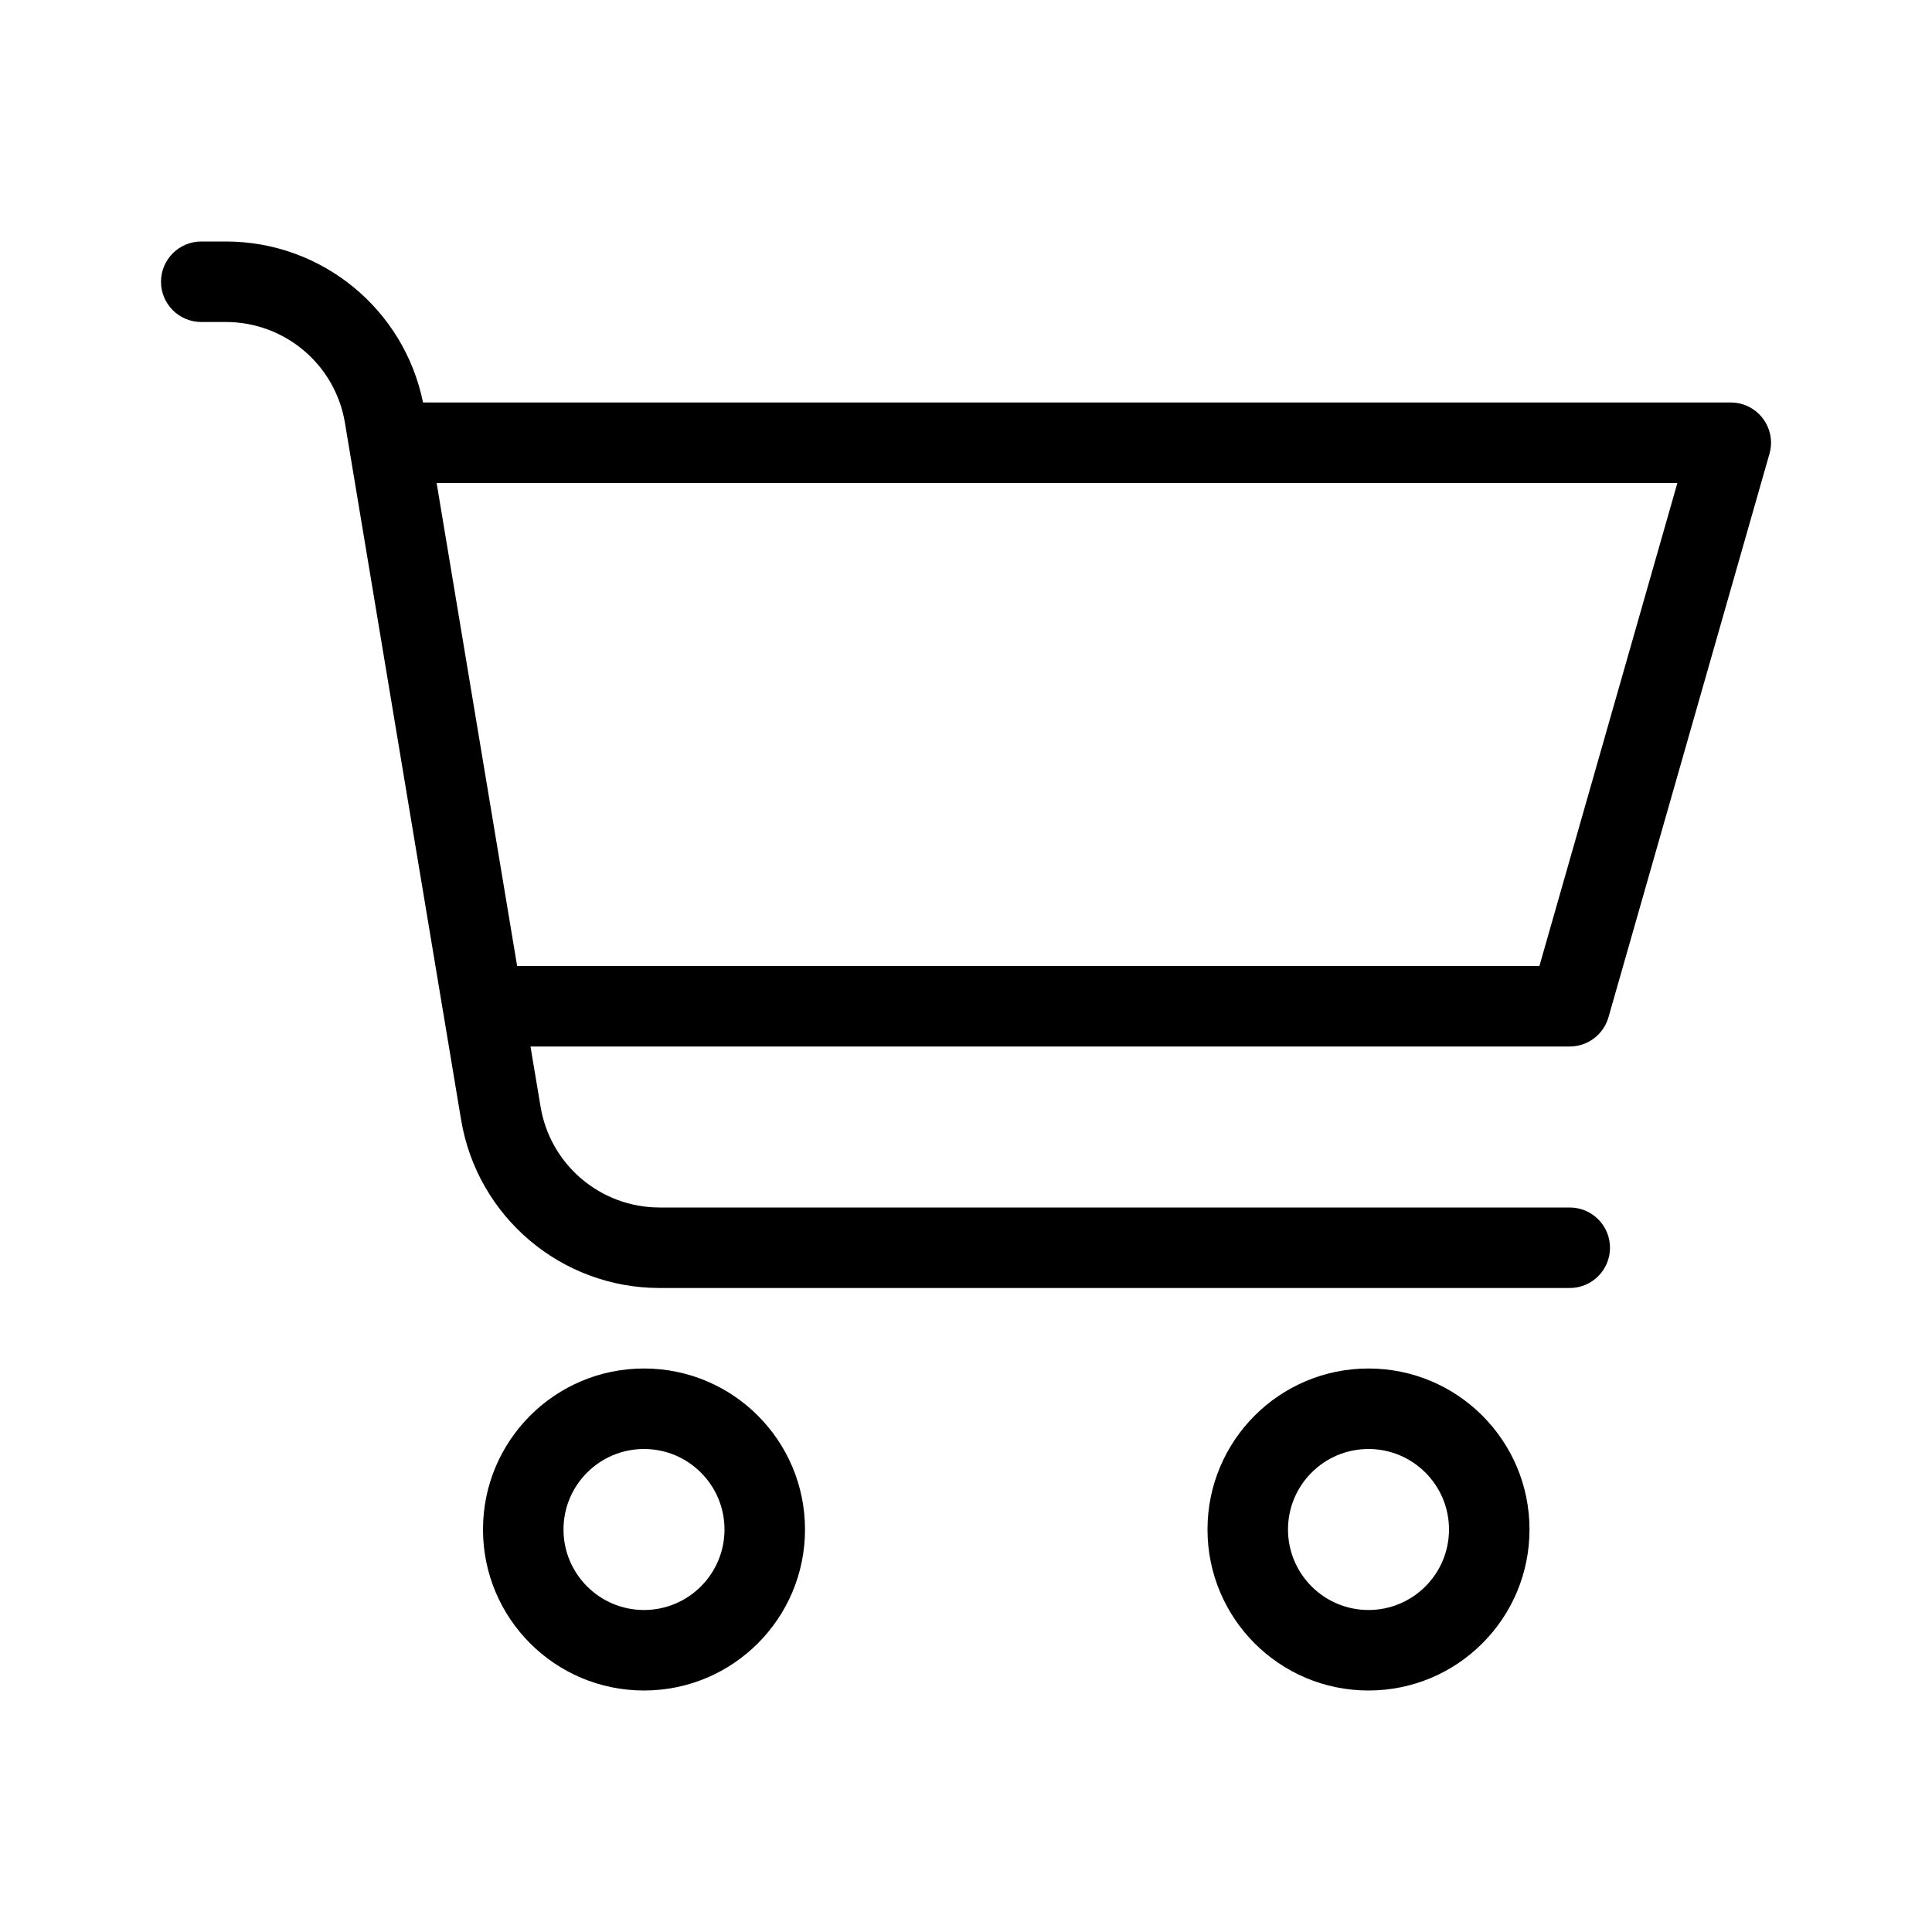
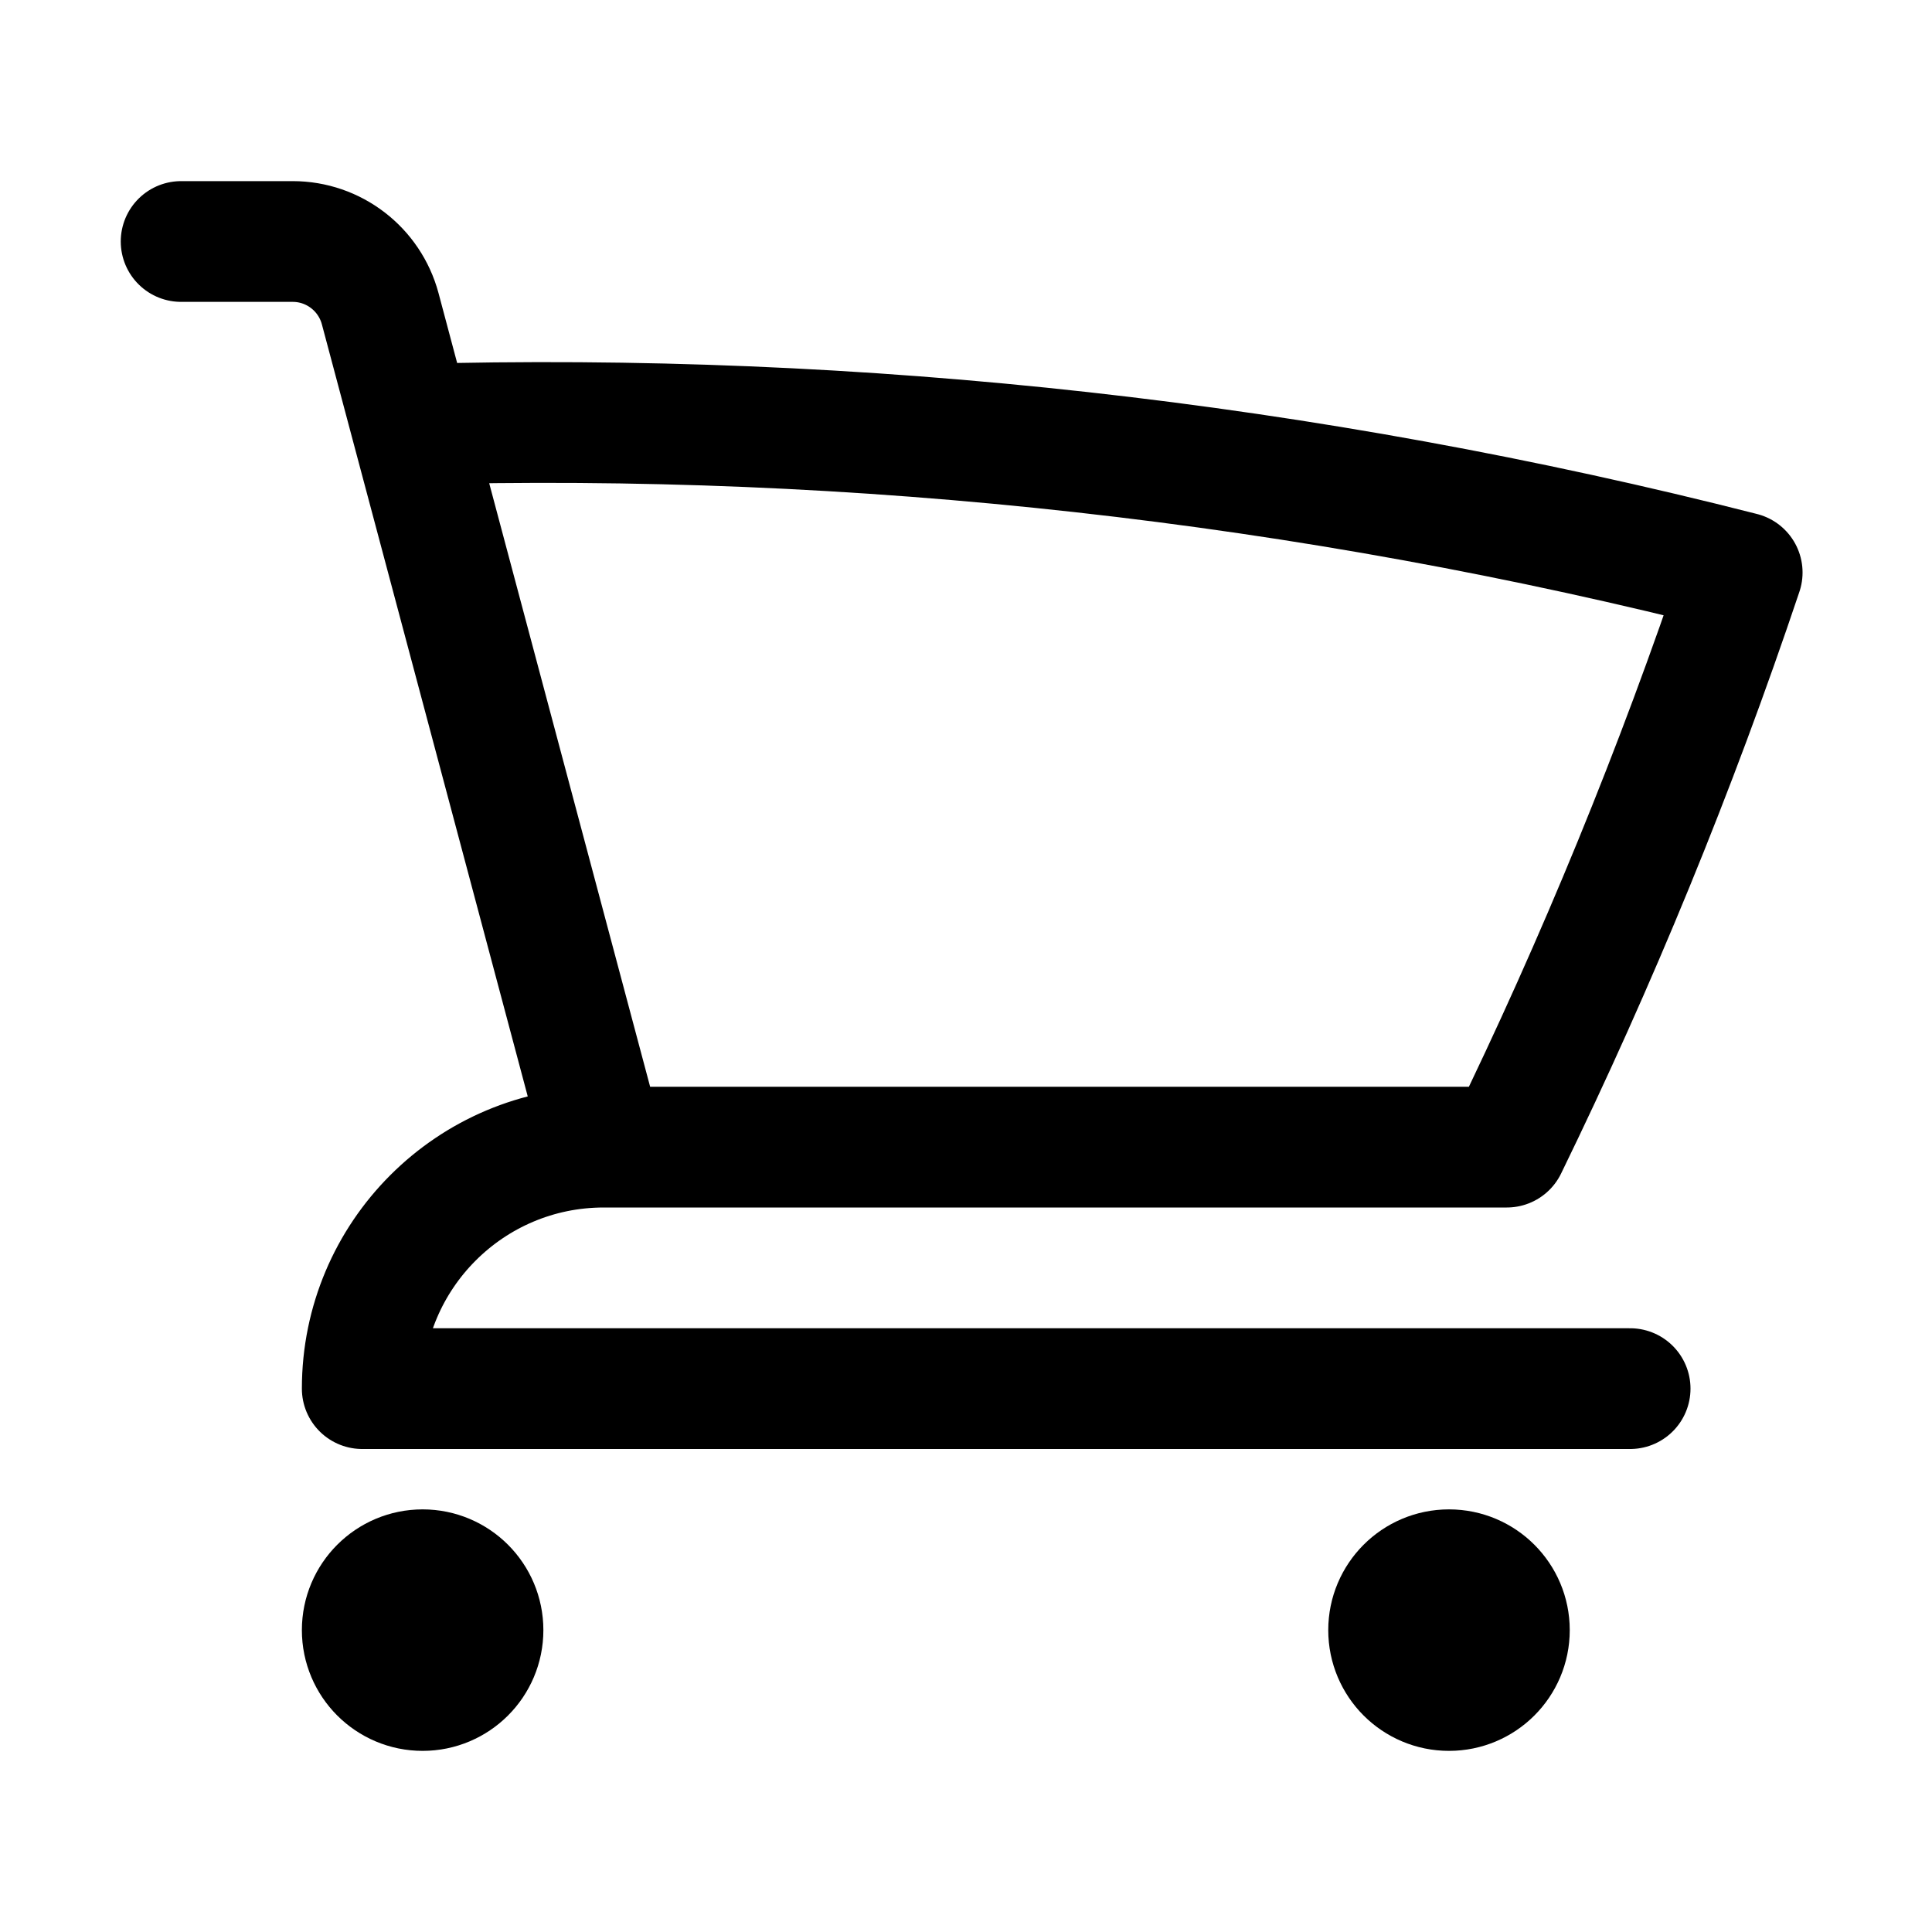
- <svg xmlns="http://www.w3.org/2000/svg" width="24" height="24" viewBox="0 0 24 24">
-   <path d="M5.508,12.591 C5.507,12.586 5.506,12.58 5.505,12.574 L4.285,5.253 C4.165,4.53 3.539,4 2.806,4 L2.5,4 C2.224,4 2,3.776 2,3.5 C2,3.224 2.224,3 2.5,3 L2.806,3 C3.998,3 5.019,3.84 5.255,5 L21.5,5 C21.832,5 22.072,5.318 21.981,5.637 L19.981,12.637 C19.919,12.852 19.723,13 19.5,13 L6.59,13 L6.715,13.747 C6.835,14.47 7.461,15 8.194,15 L19.5,15 C19.776,15 20,15.224 20,15.5 C20,15.776 19.776,16 19.5,16 L8.194,16 C6.972,16 5.929,15.116 5.728,13.911 L5.508,12.591 L5.508,12.591 Z M5.424,6 L6.424,12 L19.123,12 L20.837,6 L5.424,6 Z M8,21 C6.895,21 6,20.105 6,19 C6,17.895 6.895,17 8,17 C9.105,17 10,17.895 10,19 C10,20.105 9.105,21 8,21 Z M8,20 C8.552,20 9,19.552 9,19 C9,18.448 8.552,18 8,18 C7.448,18 7,18.448 7,19 C7,19.552 7.448,20 8,20 Z M17,21 C15.895,21 15,20.105 15,19 C15,17.895 15.895,17 17,17 C18.105,17 19,17.895 19,19 C19,20.105 18.105,21 17,21 Z M17,20 C17.552,20 18,19.552 18,19 C18,18.448 17.552,18 17,18 C16.448,18 16,18.448 16,19 C16,19.552 16.448,20 17,20 Z" />
+ <svg xmlns="http://www.w3.org/2000/svg" fill="none" viewBox="0 0 24 24" stroke-width="1.5" stroke="currentColor" class="w-6 h-6">
+   <path stroke-linecap="round" stroke-linejoin="round" d="M2.25 3h1.386c.51 0 .955.343 1.087.835l.383 1.437M7.5 14.25a3 3 0 00-3 3h15.75m-12.75-3h11.218c1.121-2.3 2.1-4.684 2.924-7.138a60.114 60.114 0 00-16.536-1.84M7.5 14.25L5.106 5.272M6 20.25a.75.75 0 11-1.5 0 .75.75 0 011.5 0zm12.75 0a.75.75 0 11-1.5 0 .75.75 0 011.5 0z" />
</svg>
